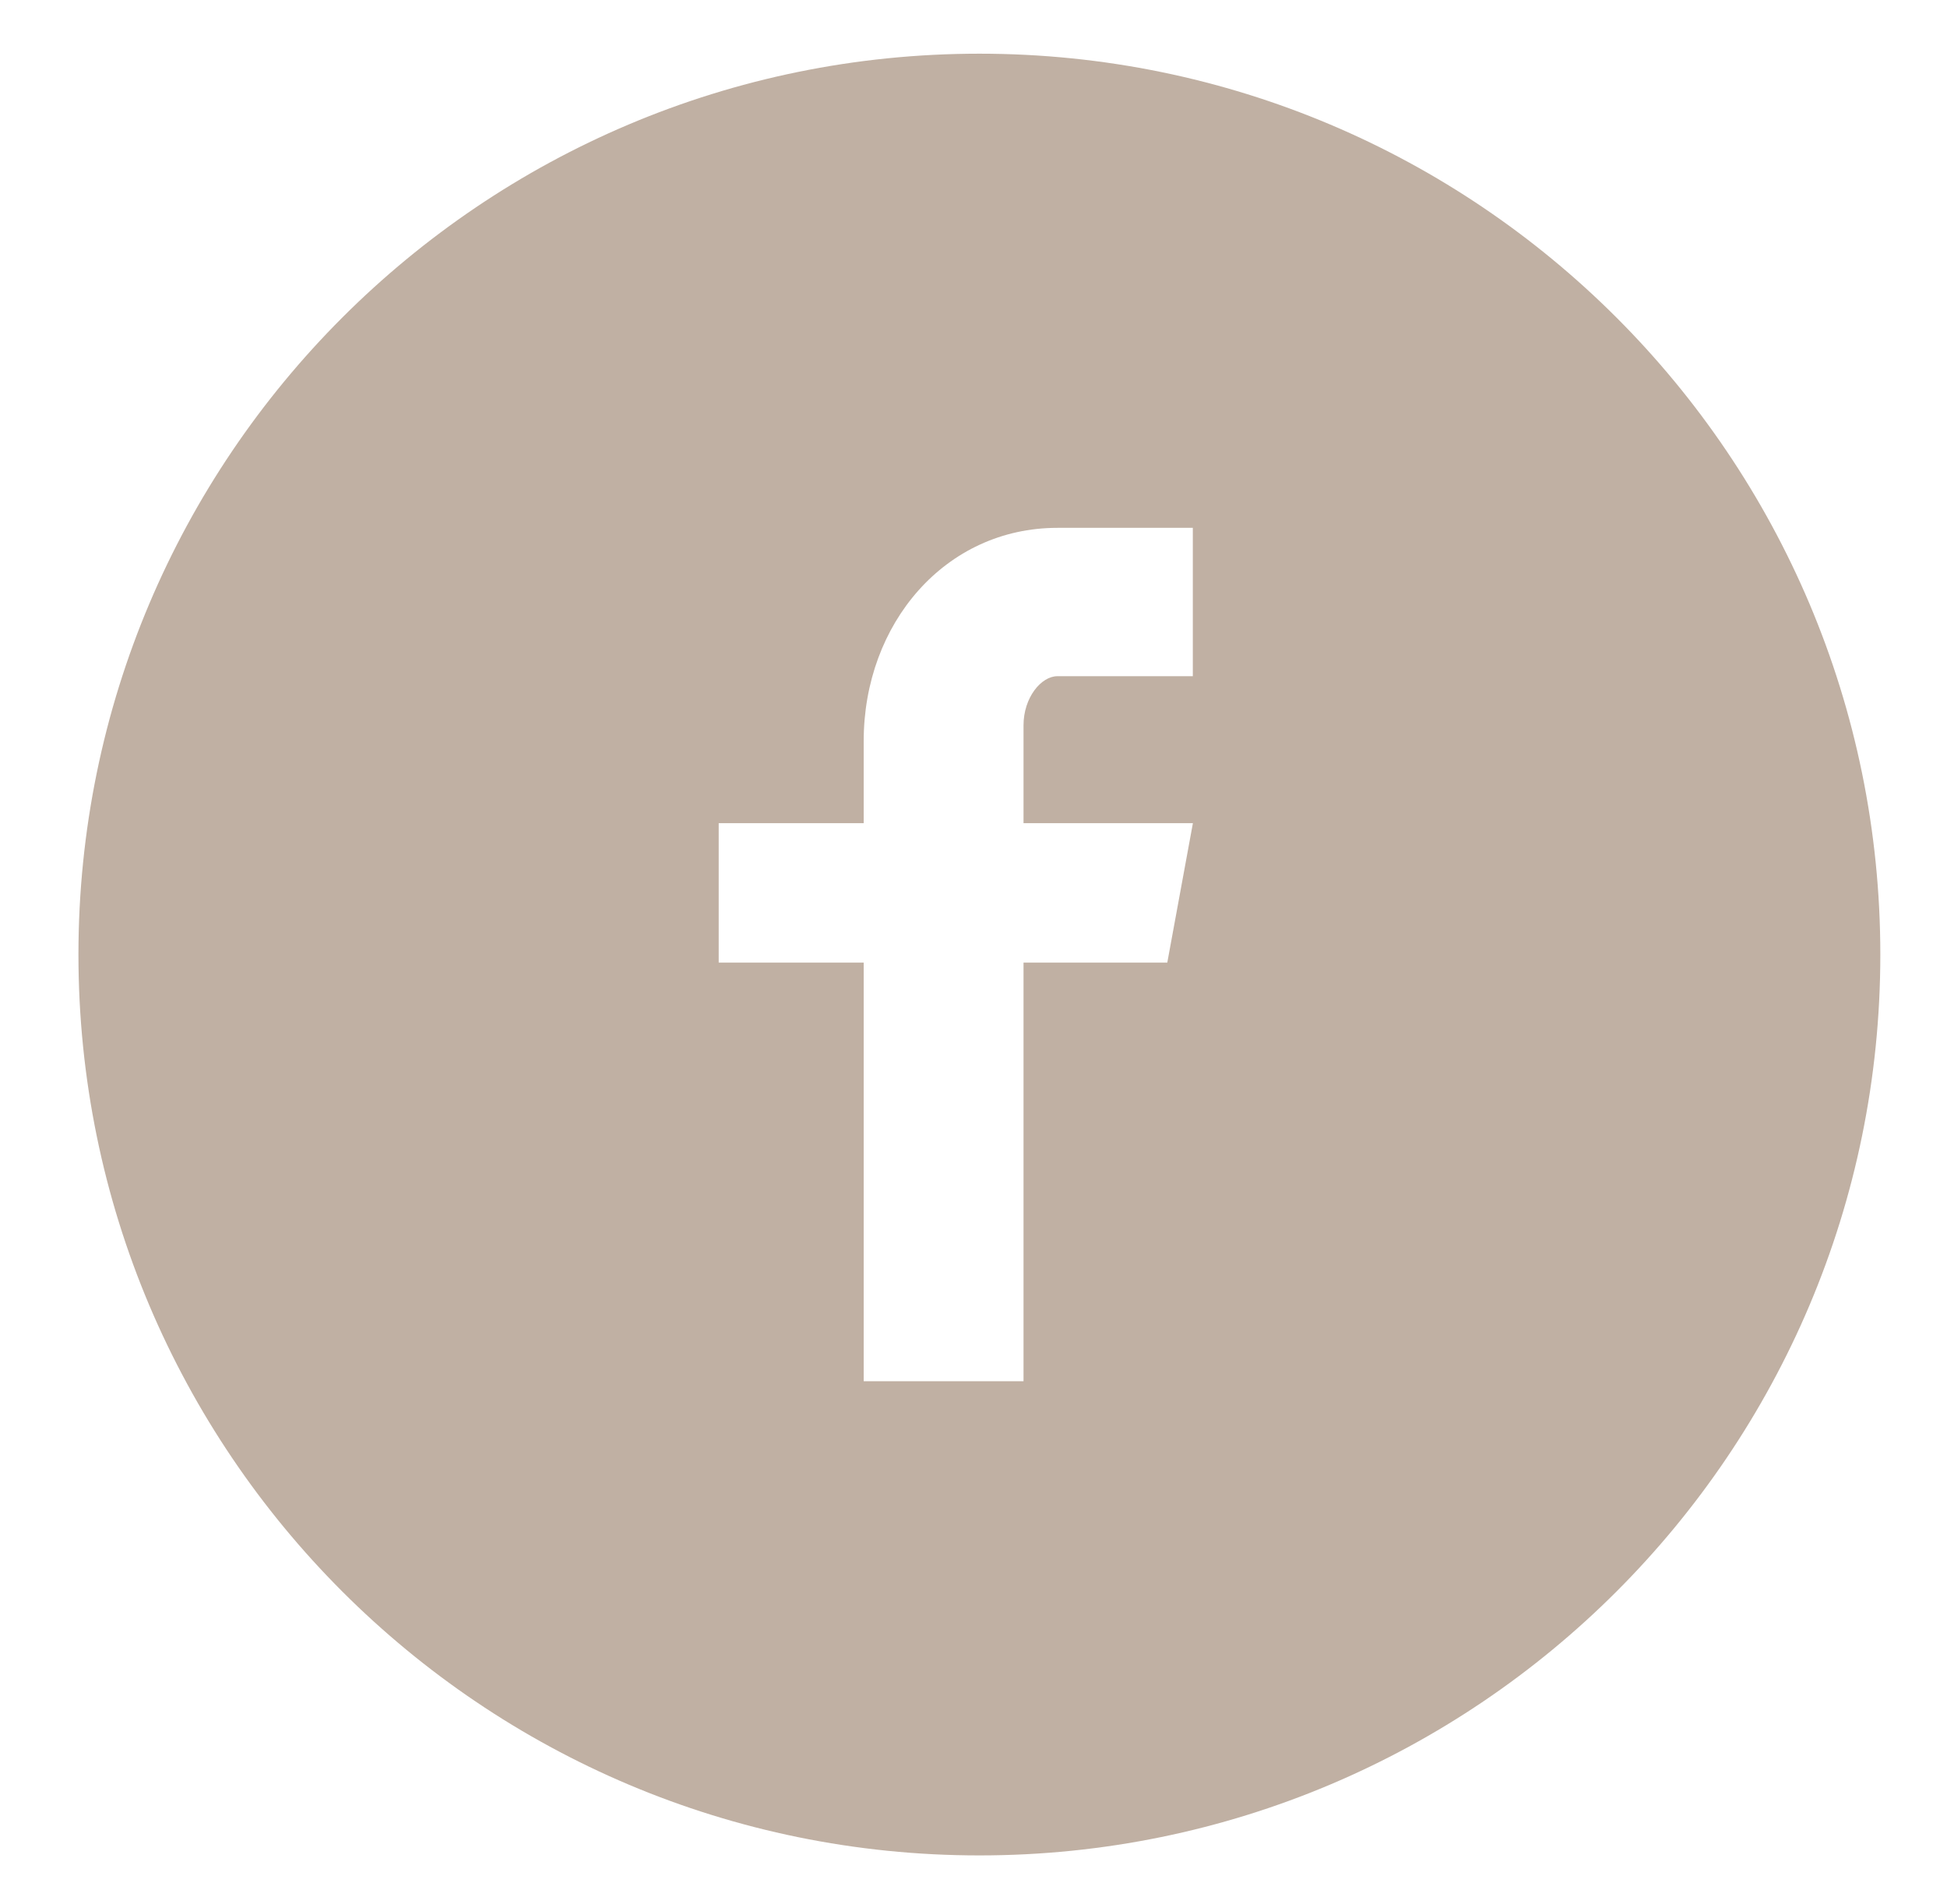
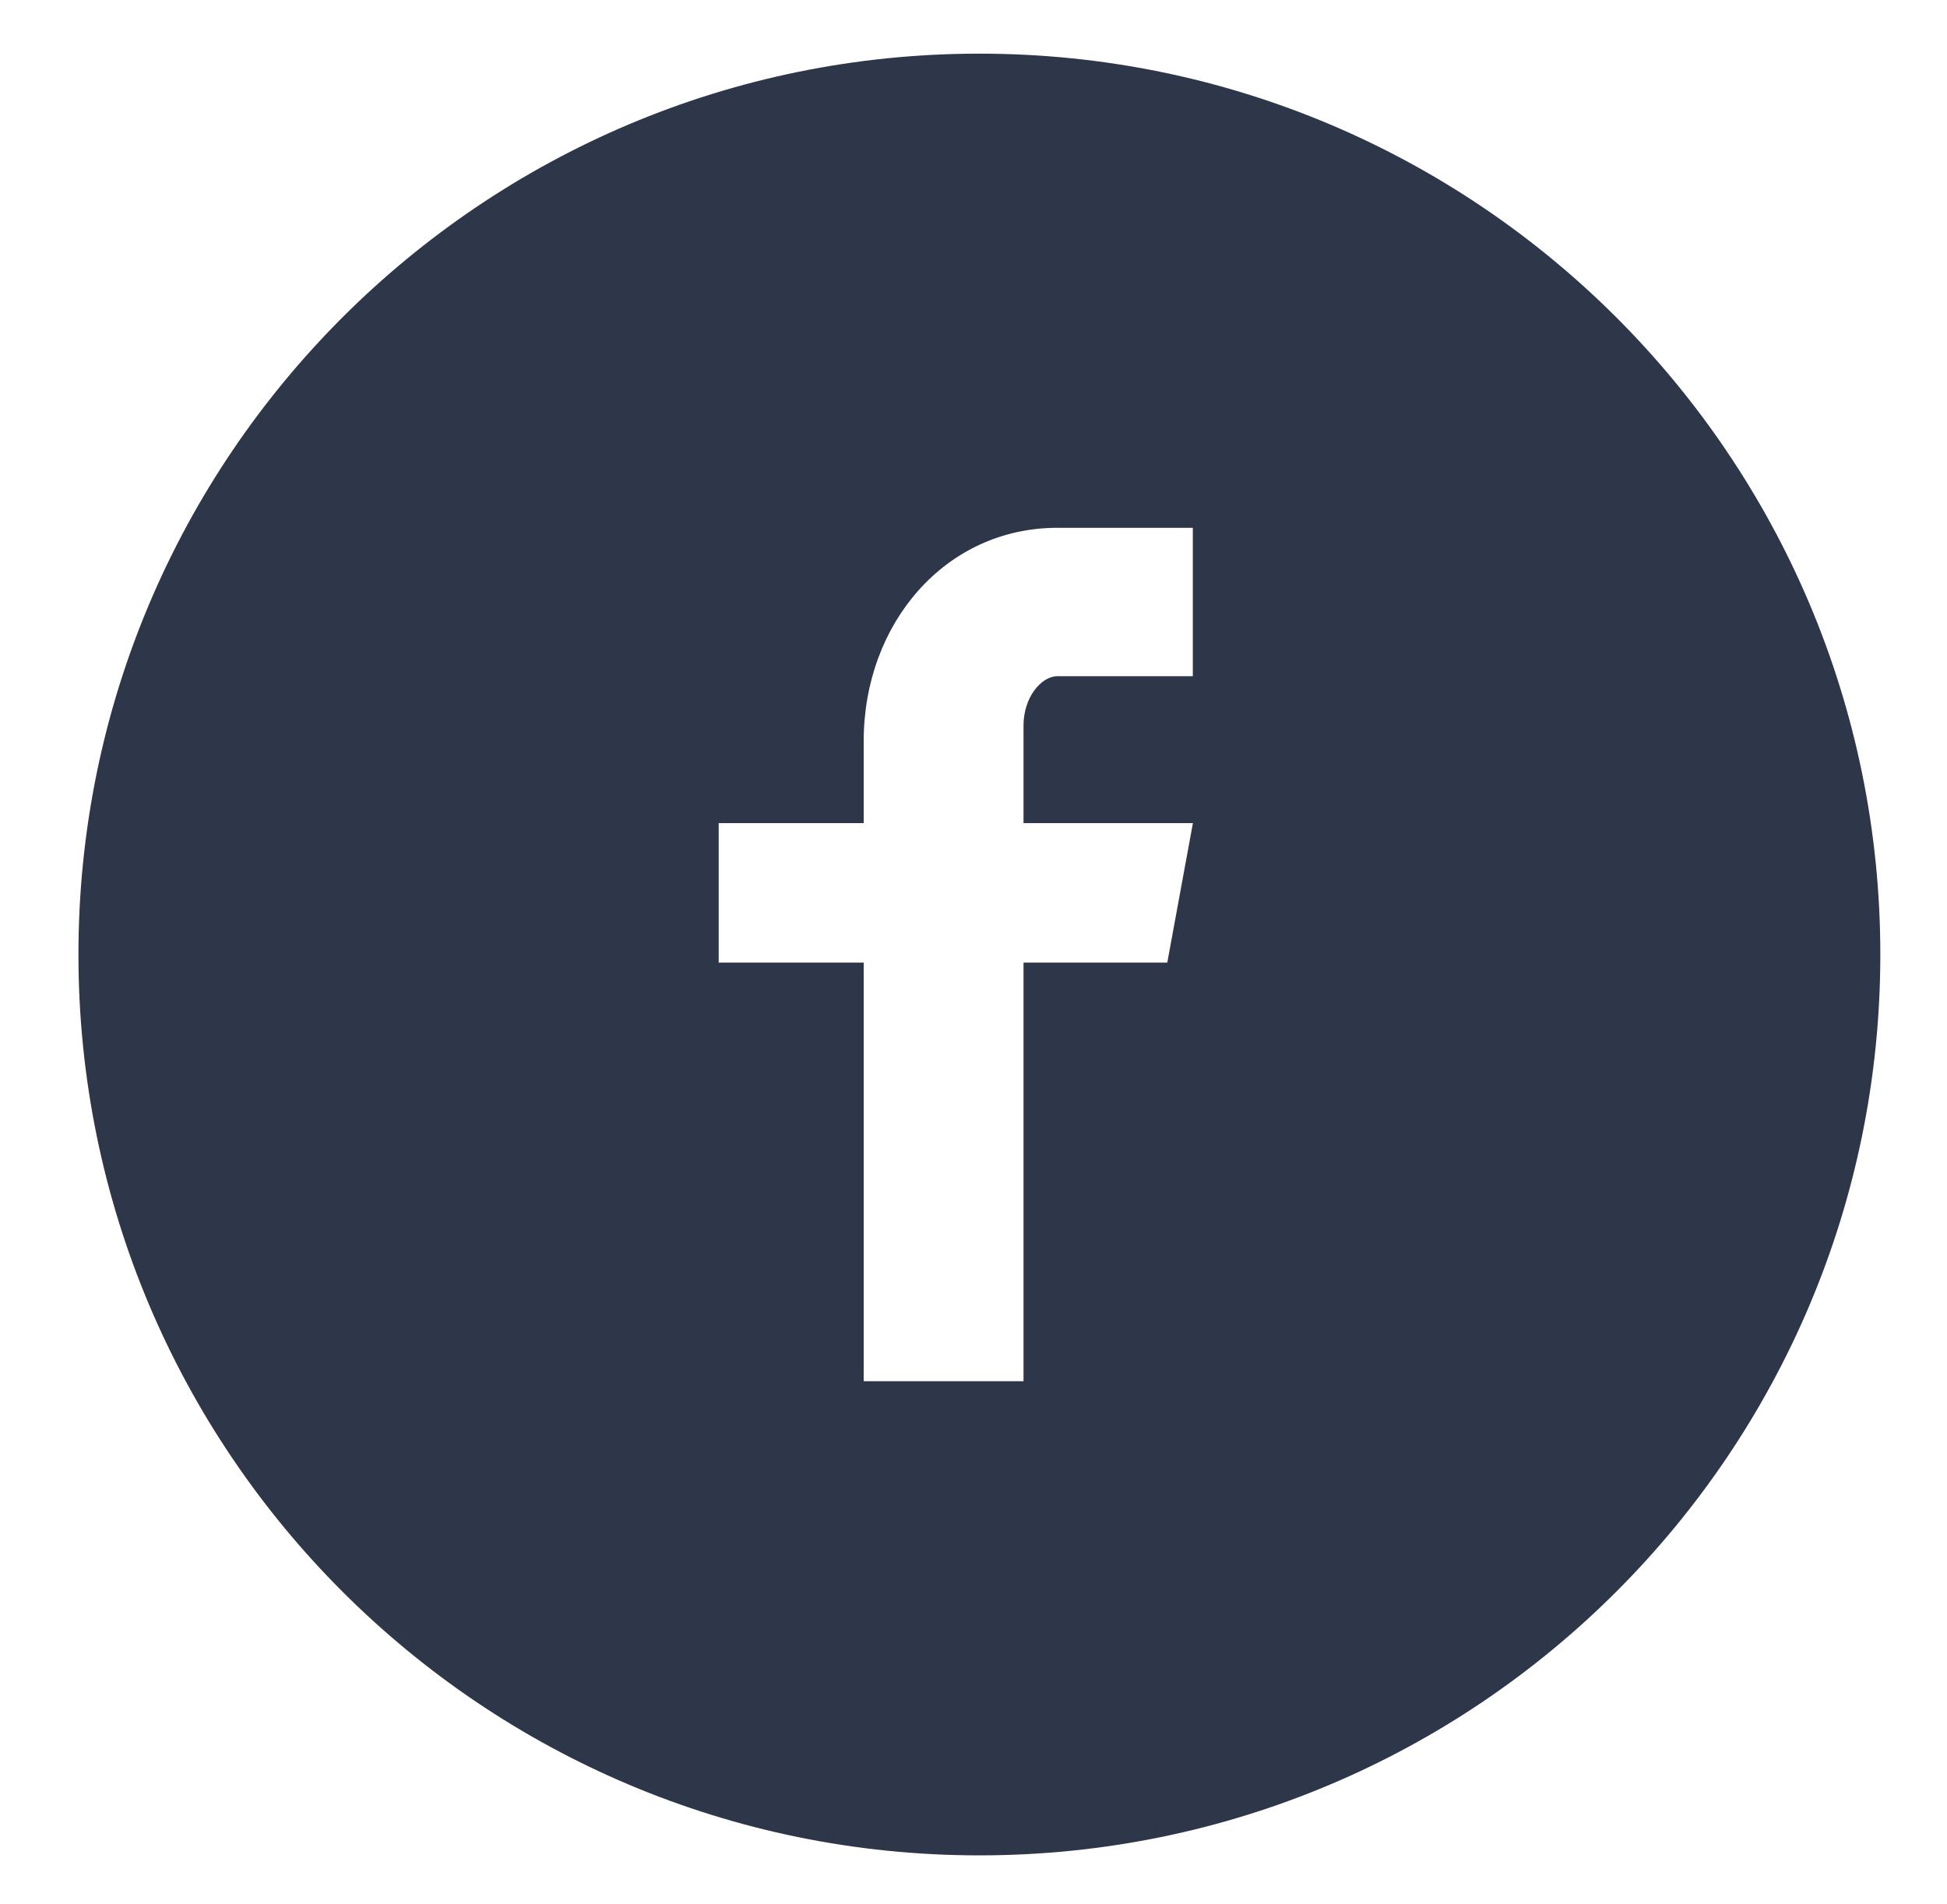
<svg xmlns="http://www.w3.org/2000/svg" width="45" height="44" viewBox="0 0 45 44" fill="none">
-   <path d="M22.636 1.241C11.136 1.241 1.813 10.563 1.813 22.064C1.813 33.564 11.136 42.887 22.636 42.887C34.137 42.887 43.459 33.564 43.459 22.064C43.459 10.563 34.137 1.241 22.636 1.241ZM27.569 15.63H24.439C24.068 15.63 23.656 16.118 23.656 16.767V19.027H27.571L26.979 22.25H23.656V31.926H19.962V22.25H16.611V19.027H19.962V17.131C19.962 14.411 21.849 12.201 24.439 12.201H27.569V15.63Z" fill="#C0B0A3" />
+   <path d="M22.636 1.24C11.136 1.24 1.813 10.563 1.813 22.063C1.813 33.563 11.136 42.886 22.636 42.886C34.137 42.886 43.459 33.563 43.459 22.063C43.459 10.563 34.137 1.24 22.636 1.24ZM27.569 15.63H24.439C24.068 15.63 23.656 16.118 23.656 16.766V19.026H27.571L26.979 22.25H23.656V31.926H19.962V22.25H16.611V19.026H19.962V17.131C19.962 14.411 21.849 12.2 24.439 12.2H27.569V15.63Z" fill="#2E3649" />
</svg>
